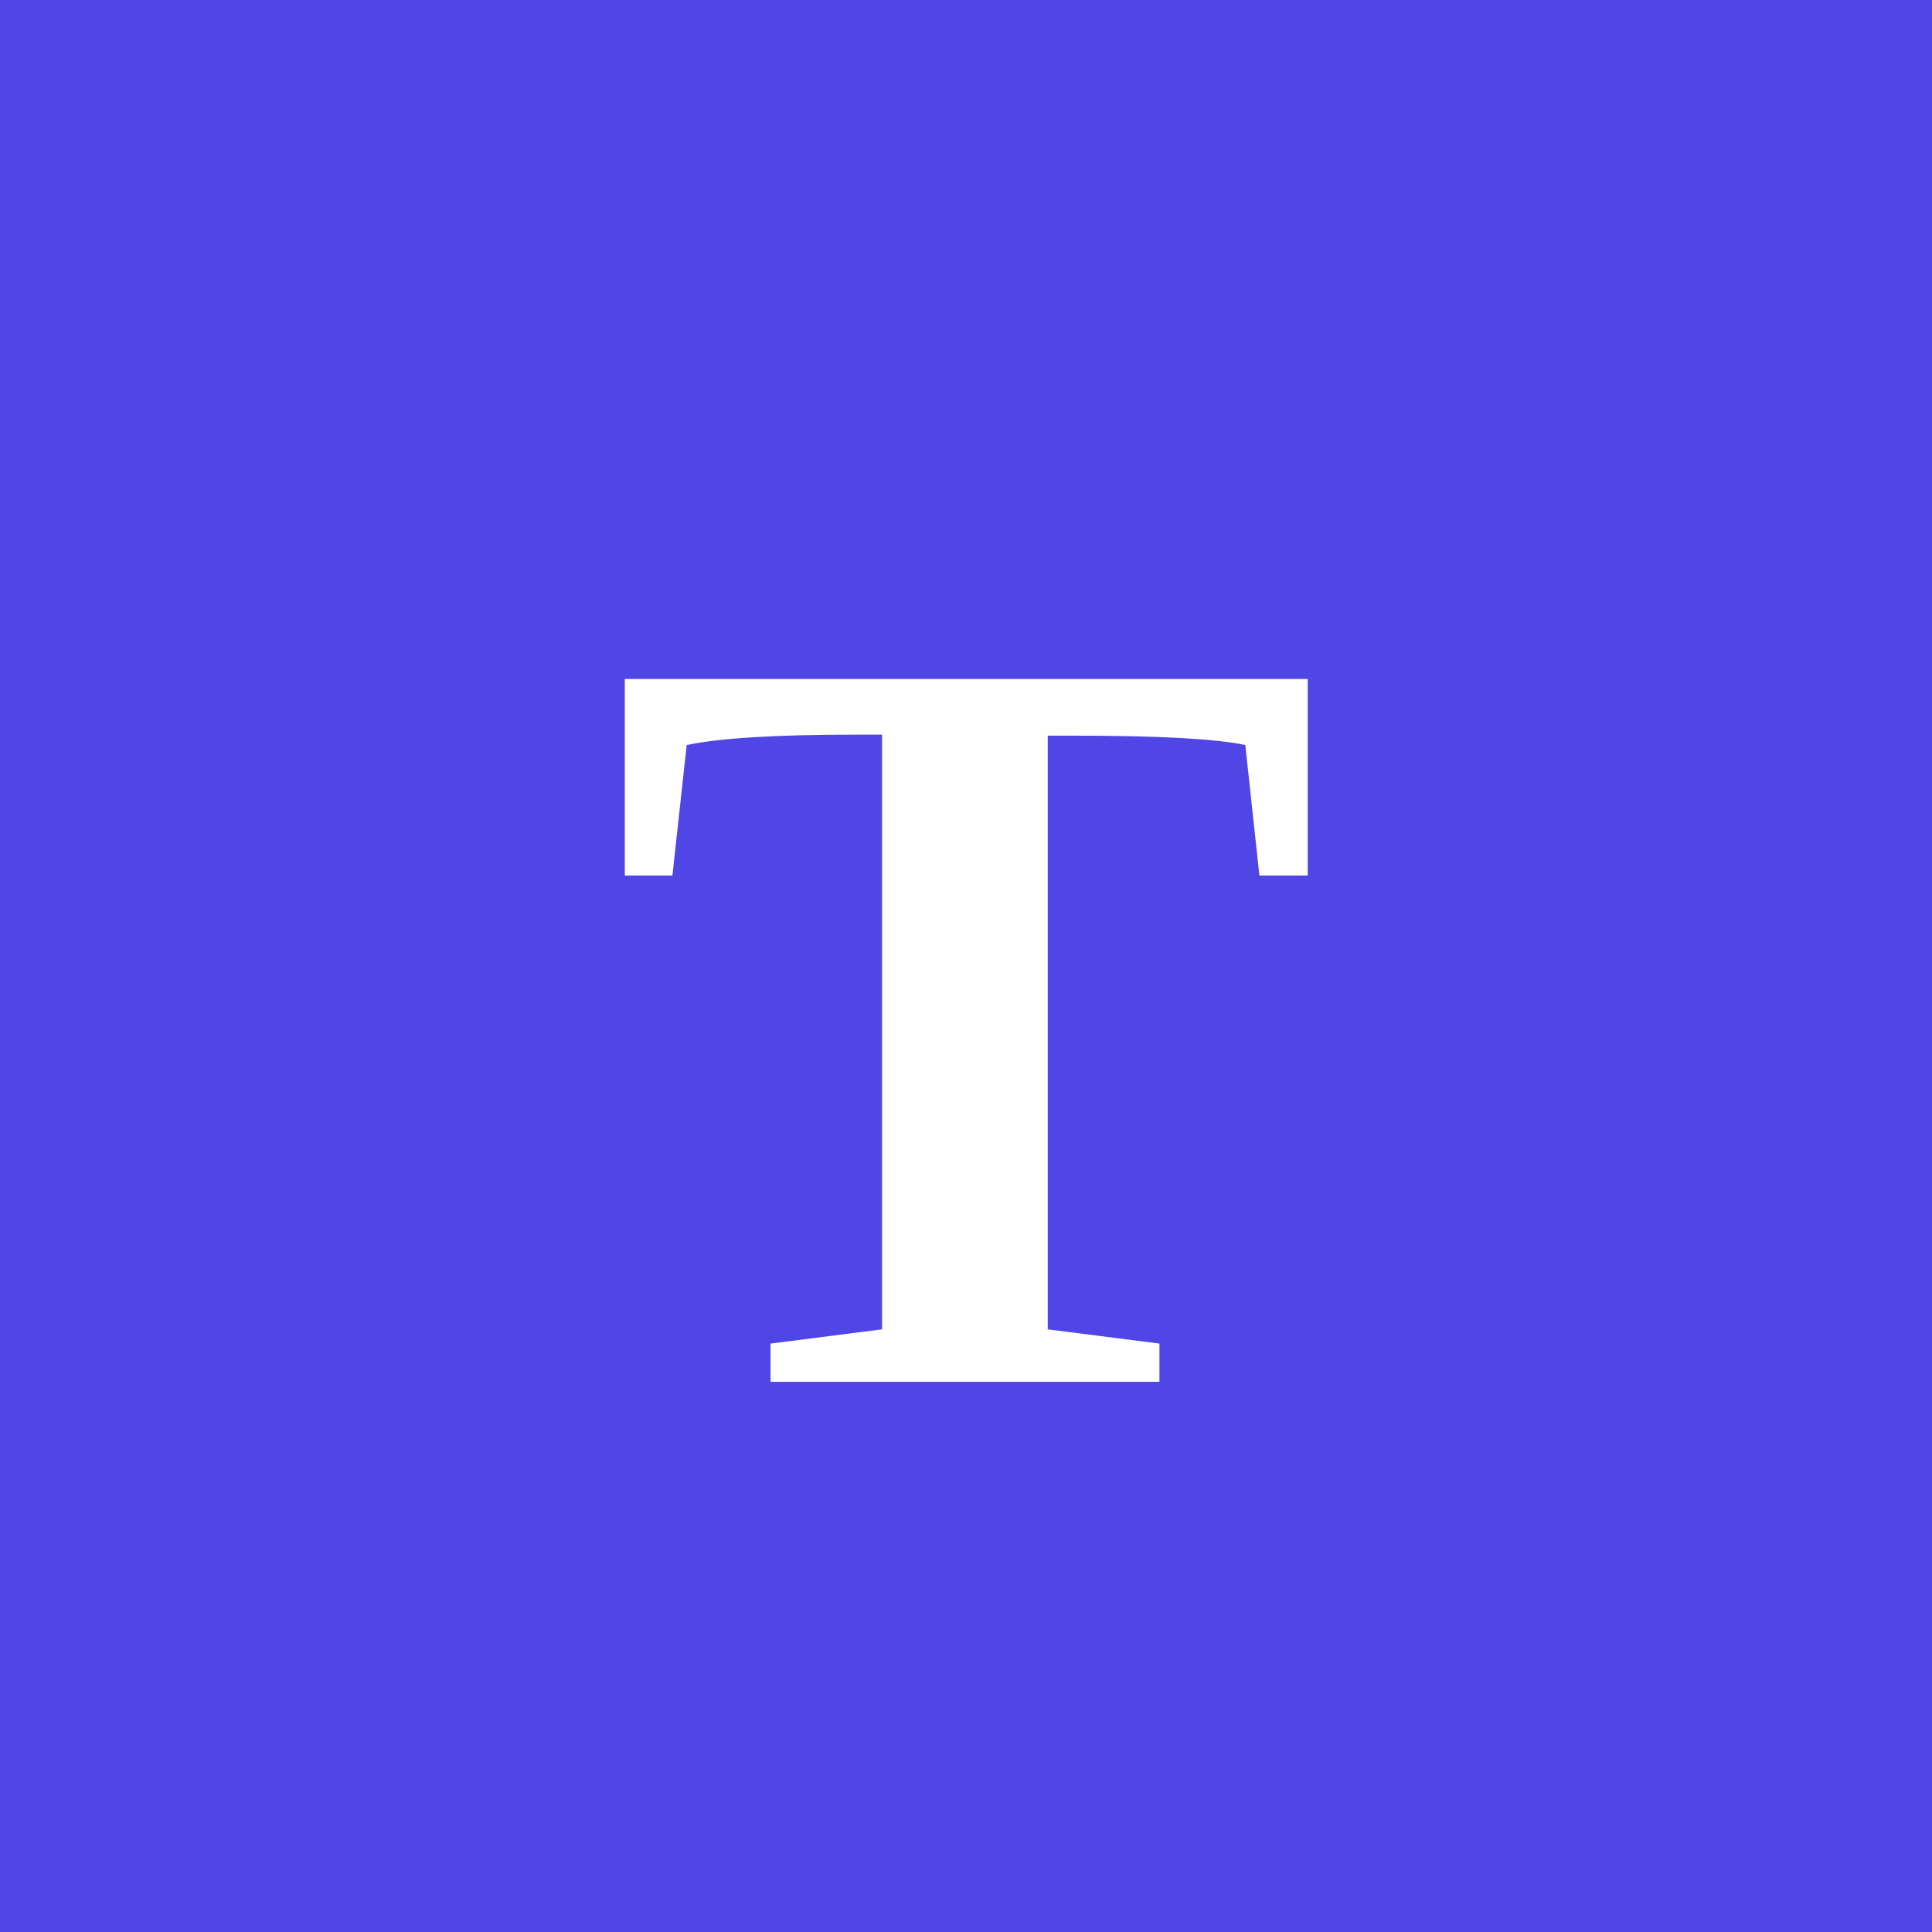
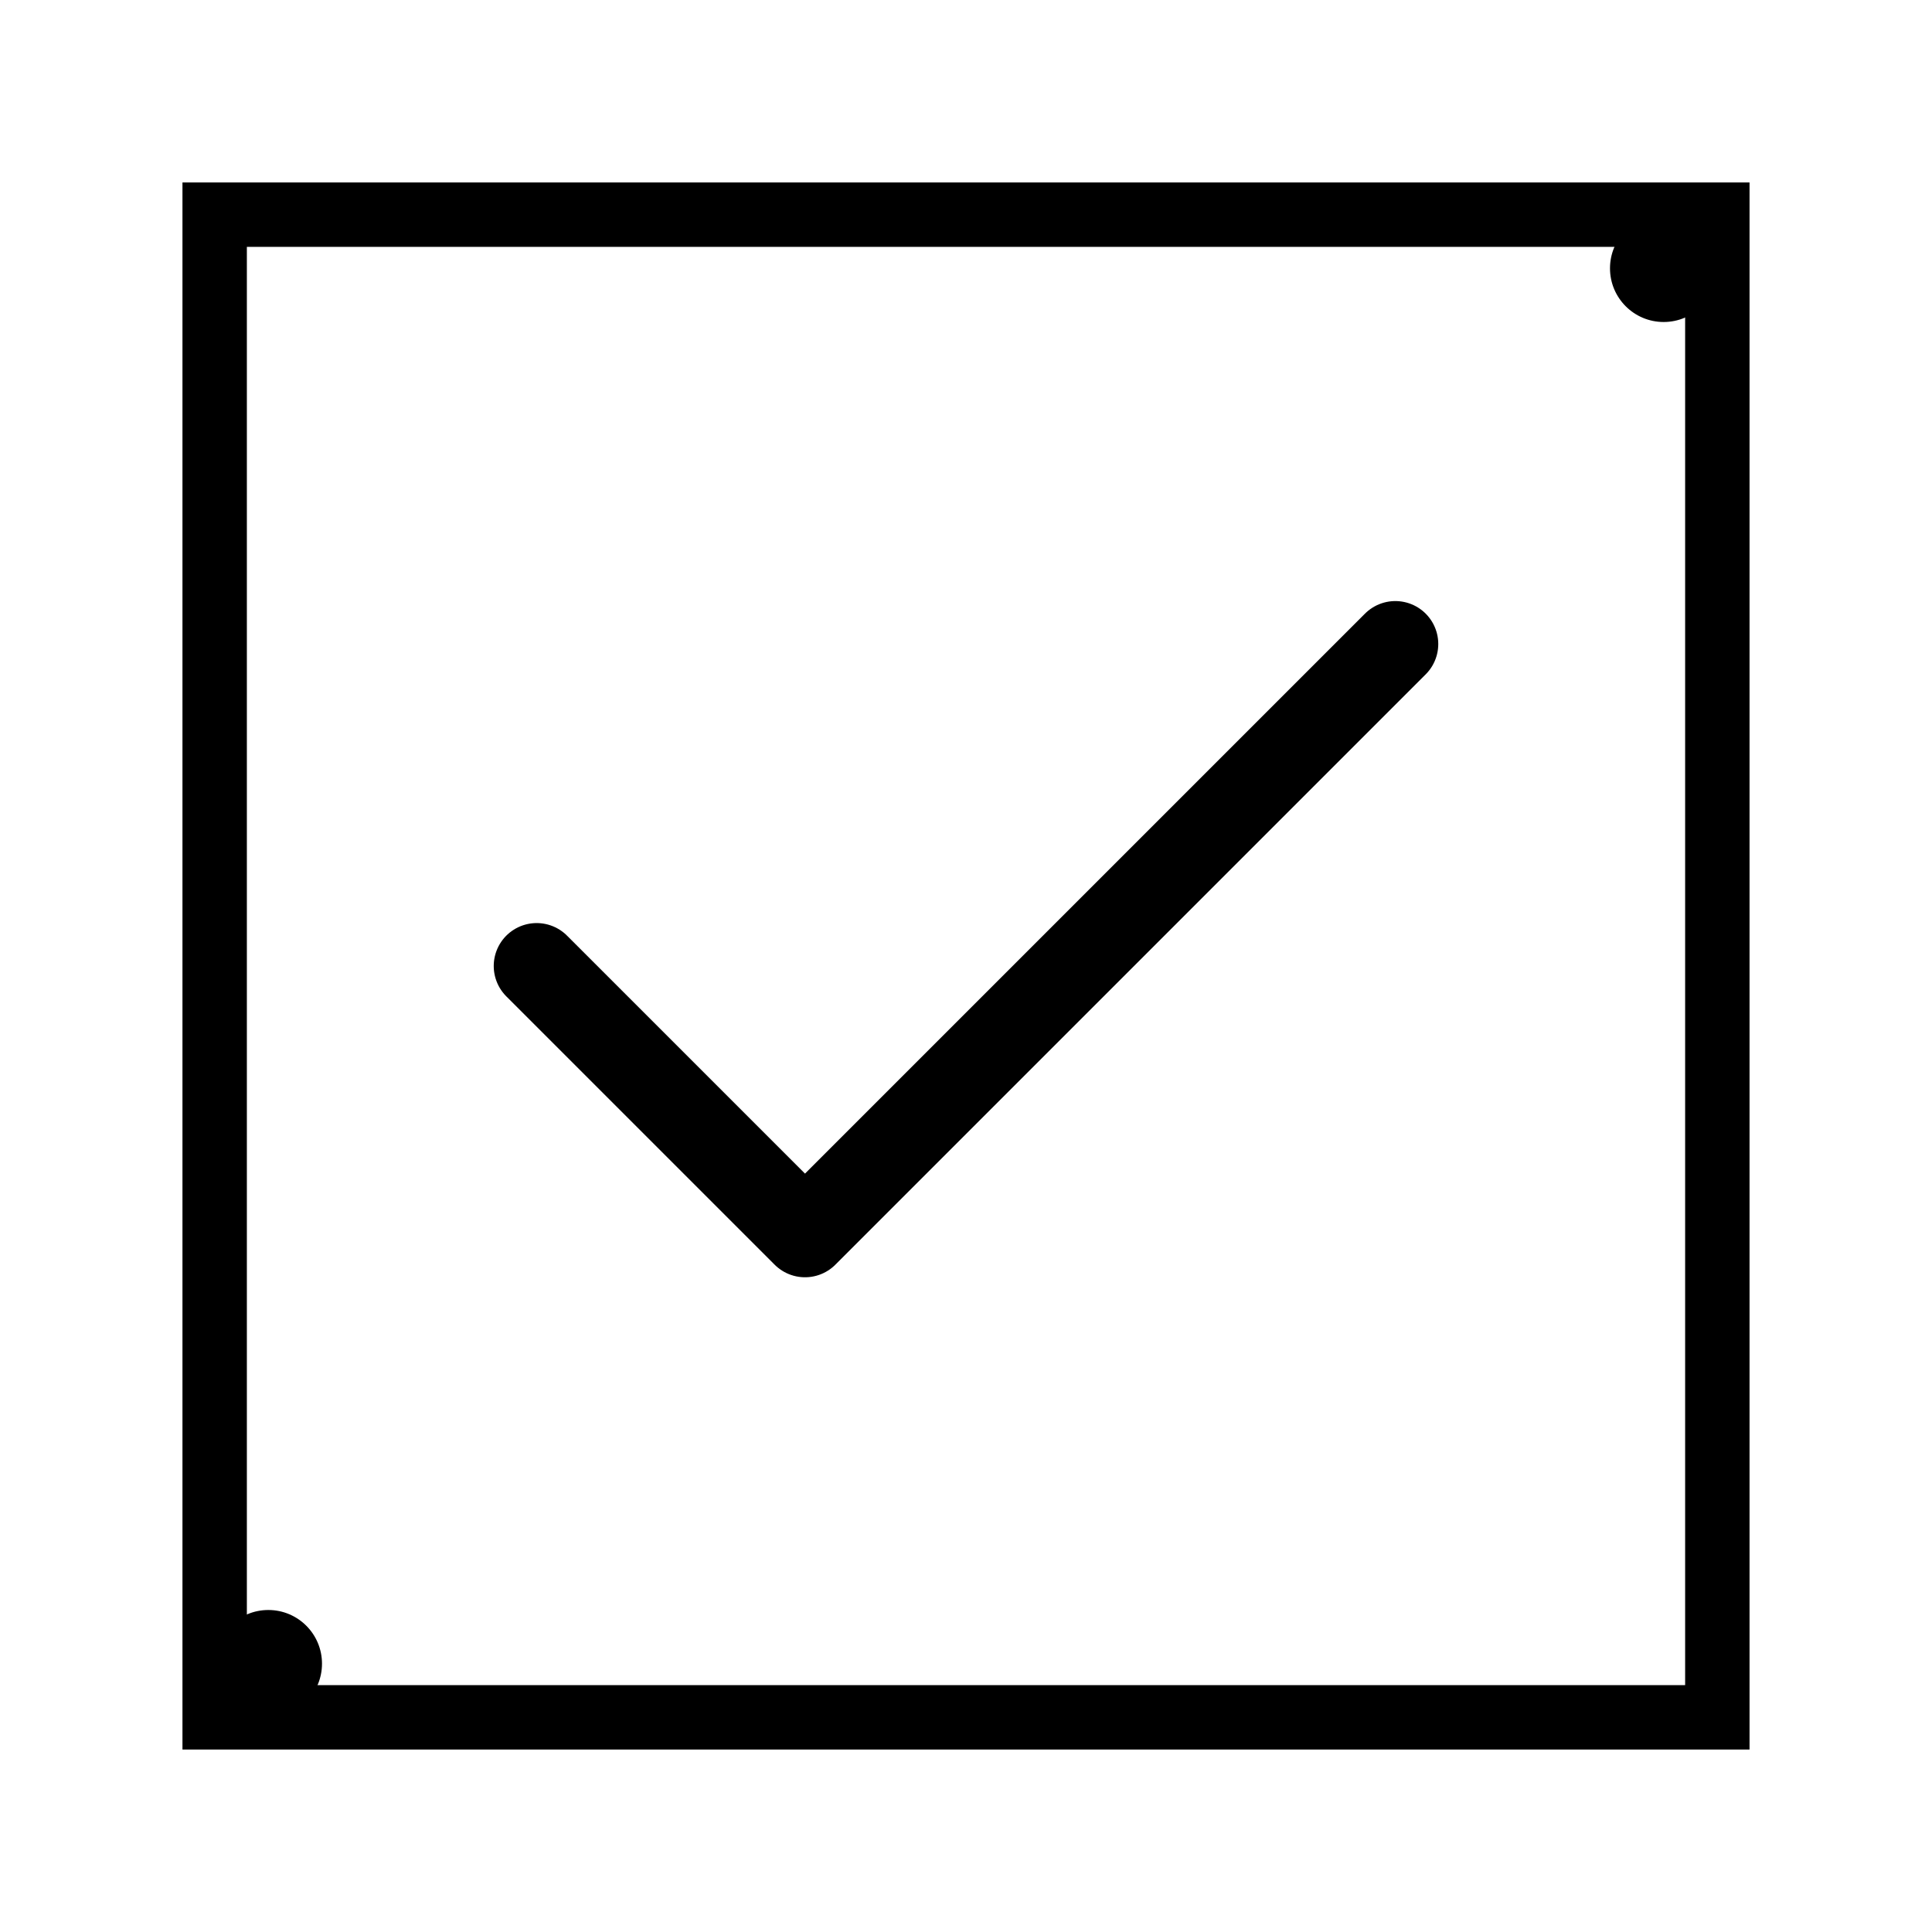
<svg xmlns="http://www.w3.org/2000/svg" viewBox="0 0 180 180">
-   <rect fill="#4f46e5" width="180" height="180" />
-   <text x="90" y="95" font-size="100" font-weight="bold" fill="white" text-anchor="middle" dominant-baseline="central">T</text>
+   <rect fill="#ffffff" width="180" height="180" />
+   <rect x="20" y="20" width="140" height="140" fill="none" stroke="#000000" stroke-width="6" />
+   <polyline points="50,90 75,115 130,60" fill="none" stroke="#000000" stroke-width="8" stroke-linecap="round" stroke-linejoin="round" />
+   <circle cx="155" cy="25" r="5" fill="#000000" />
+   <circle cx="25" cy="155" r="5" fill="#000000" />
</svg>
